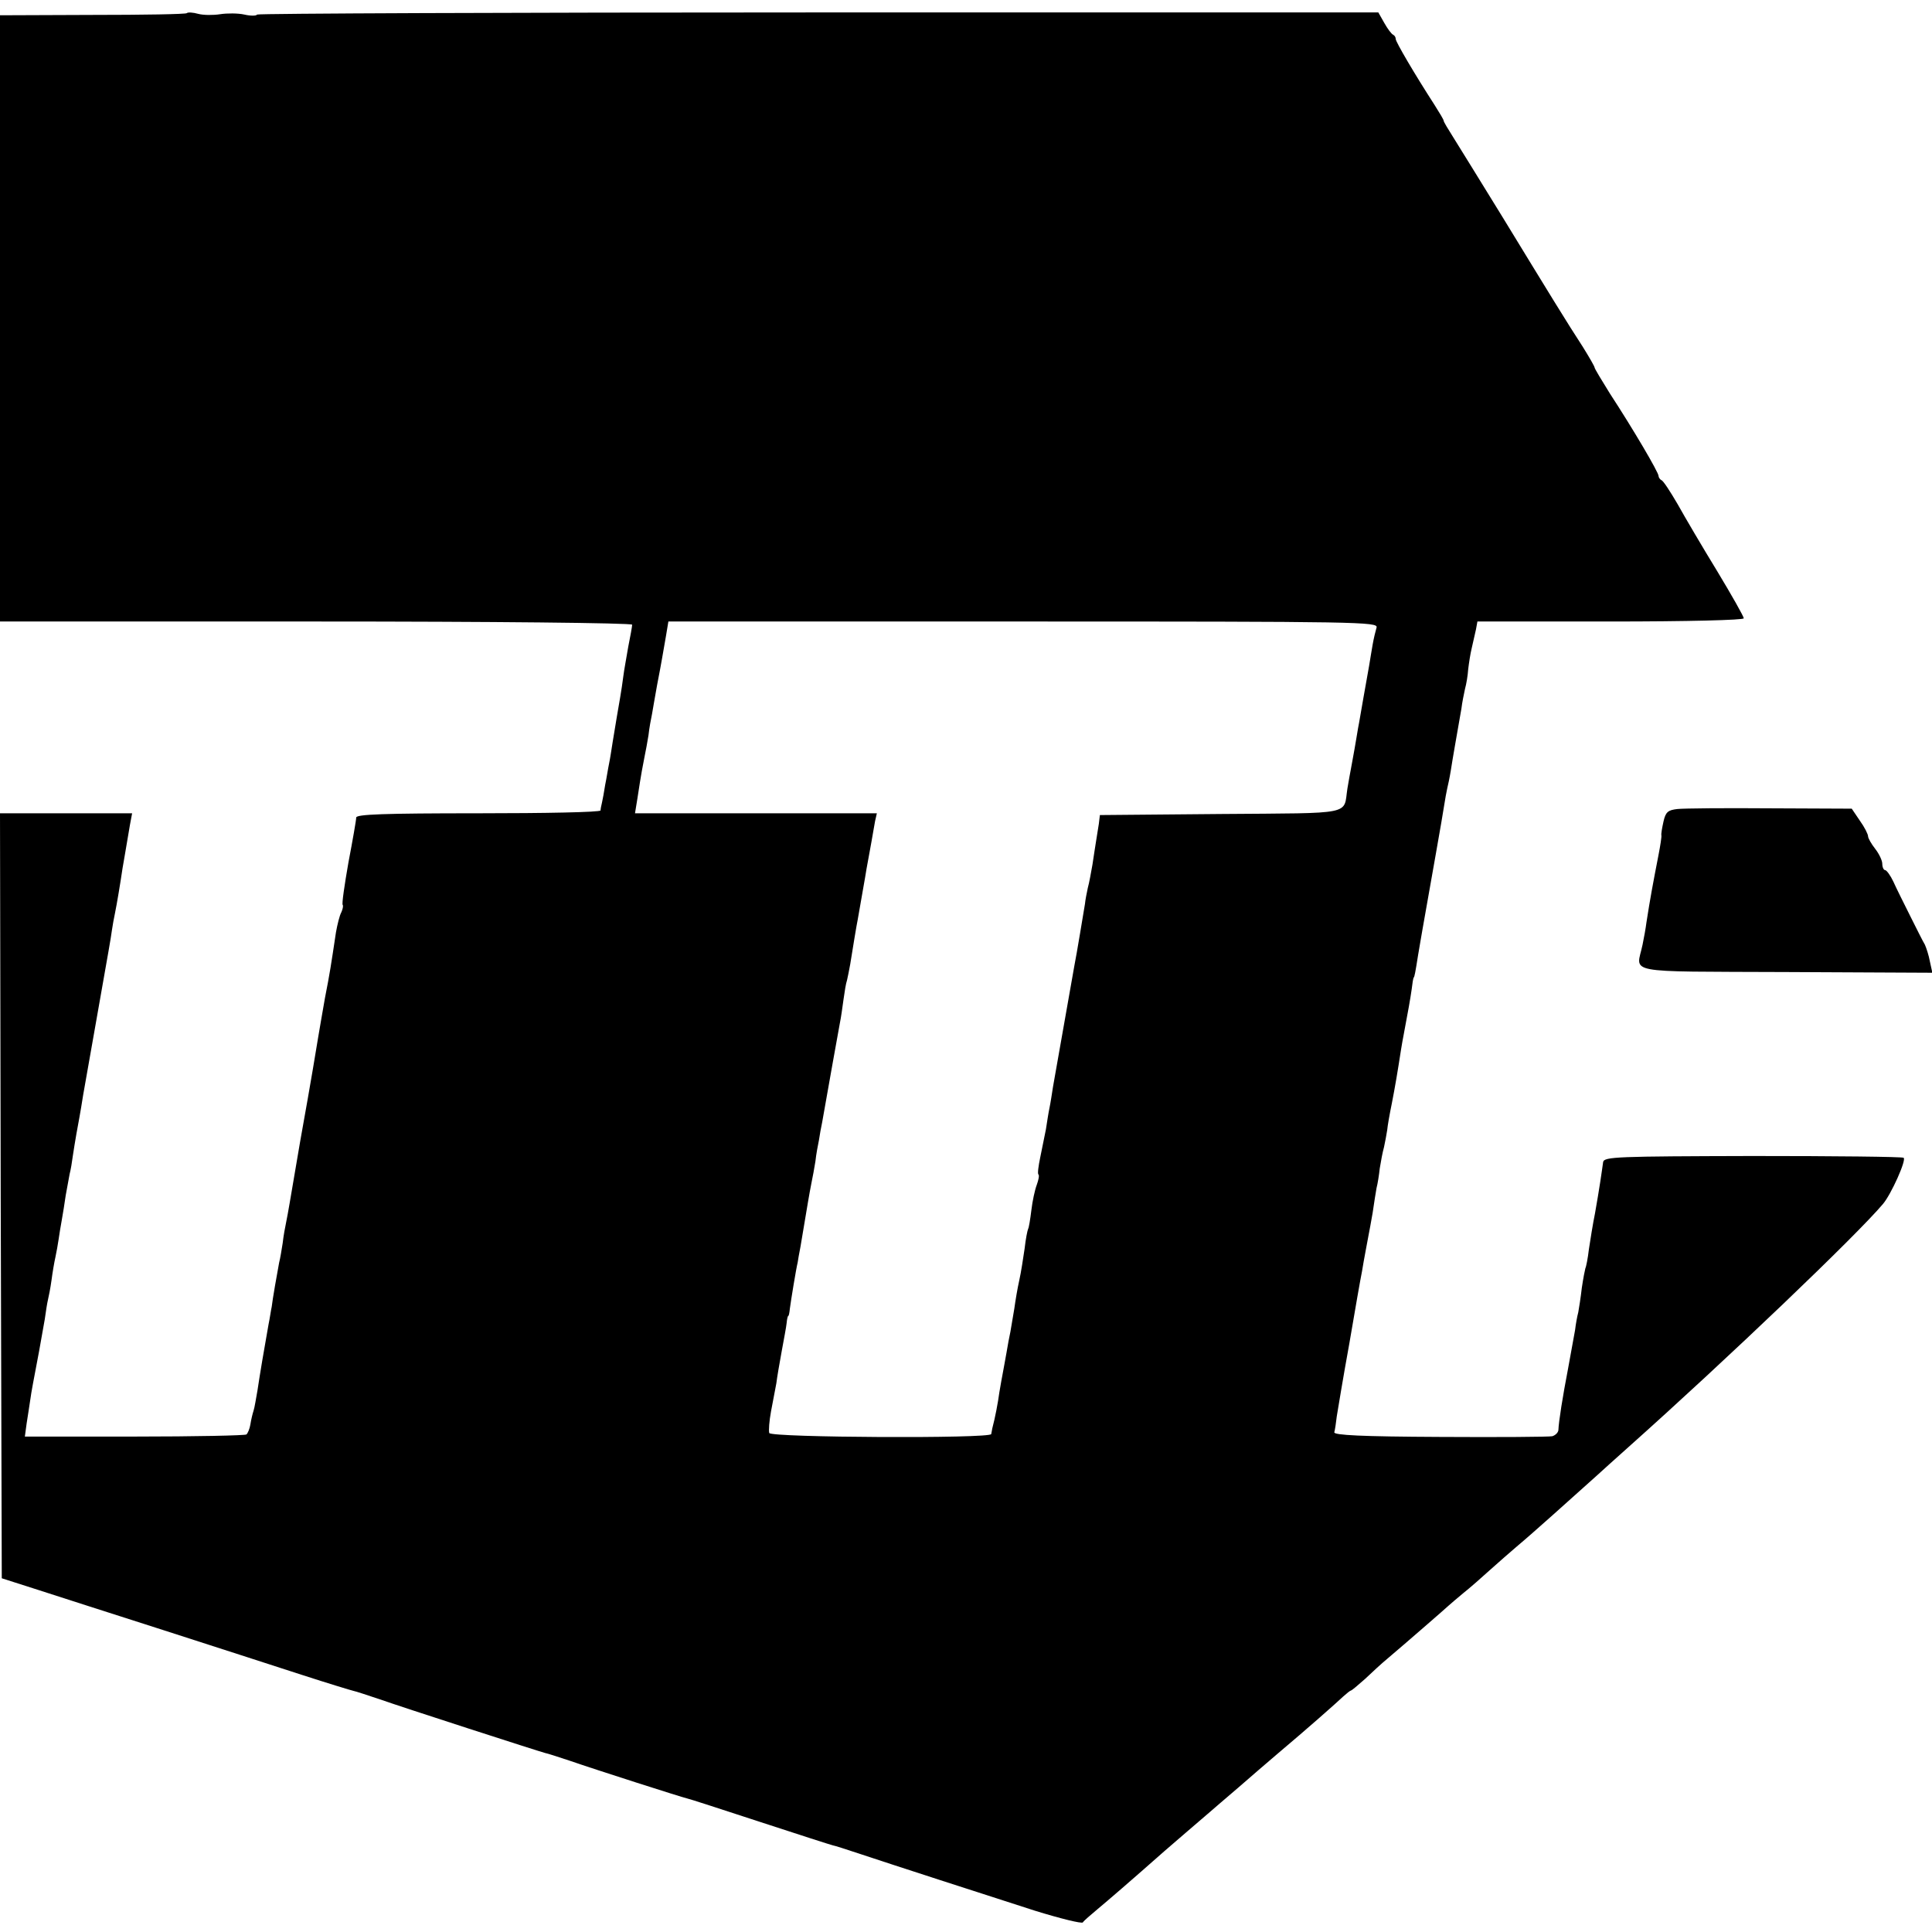
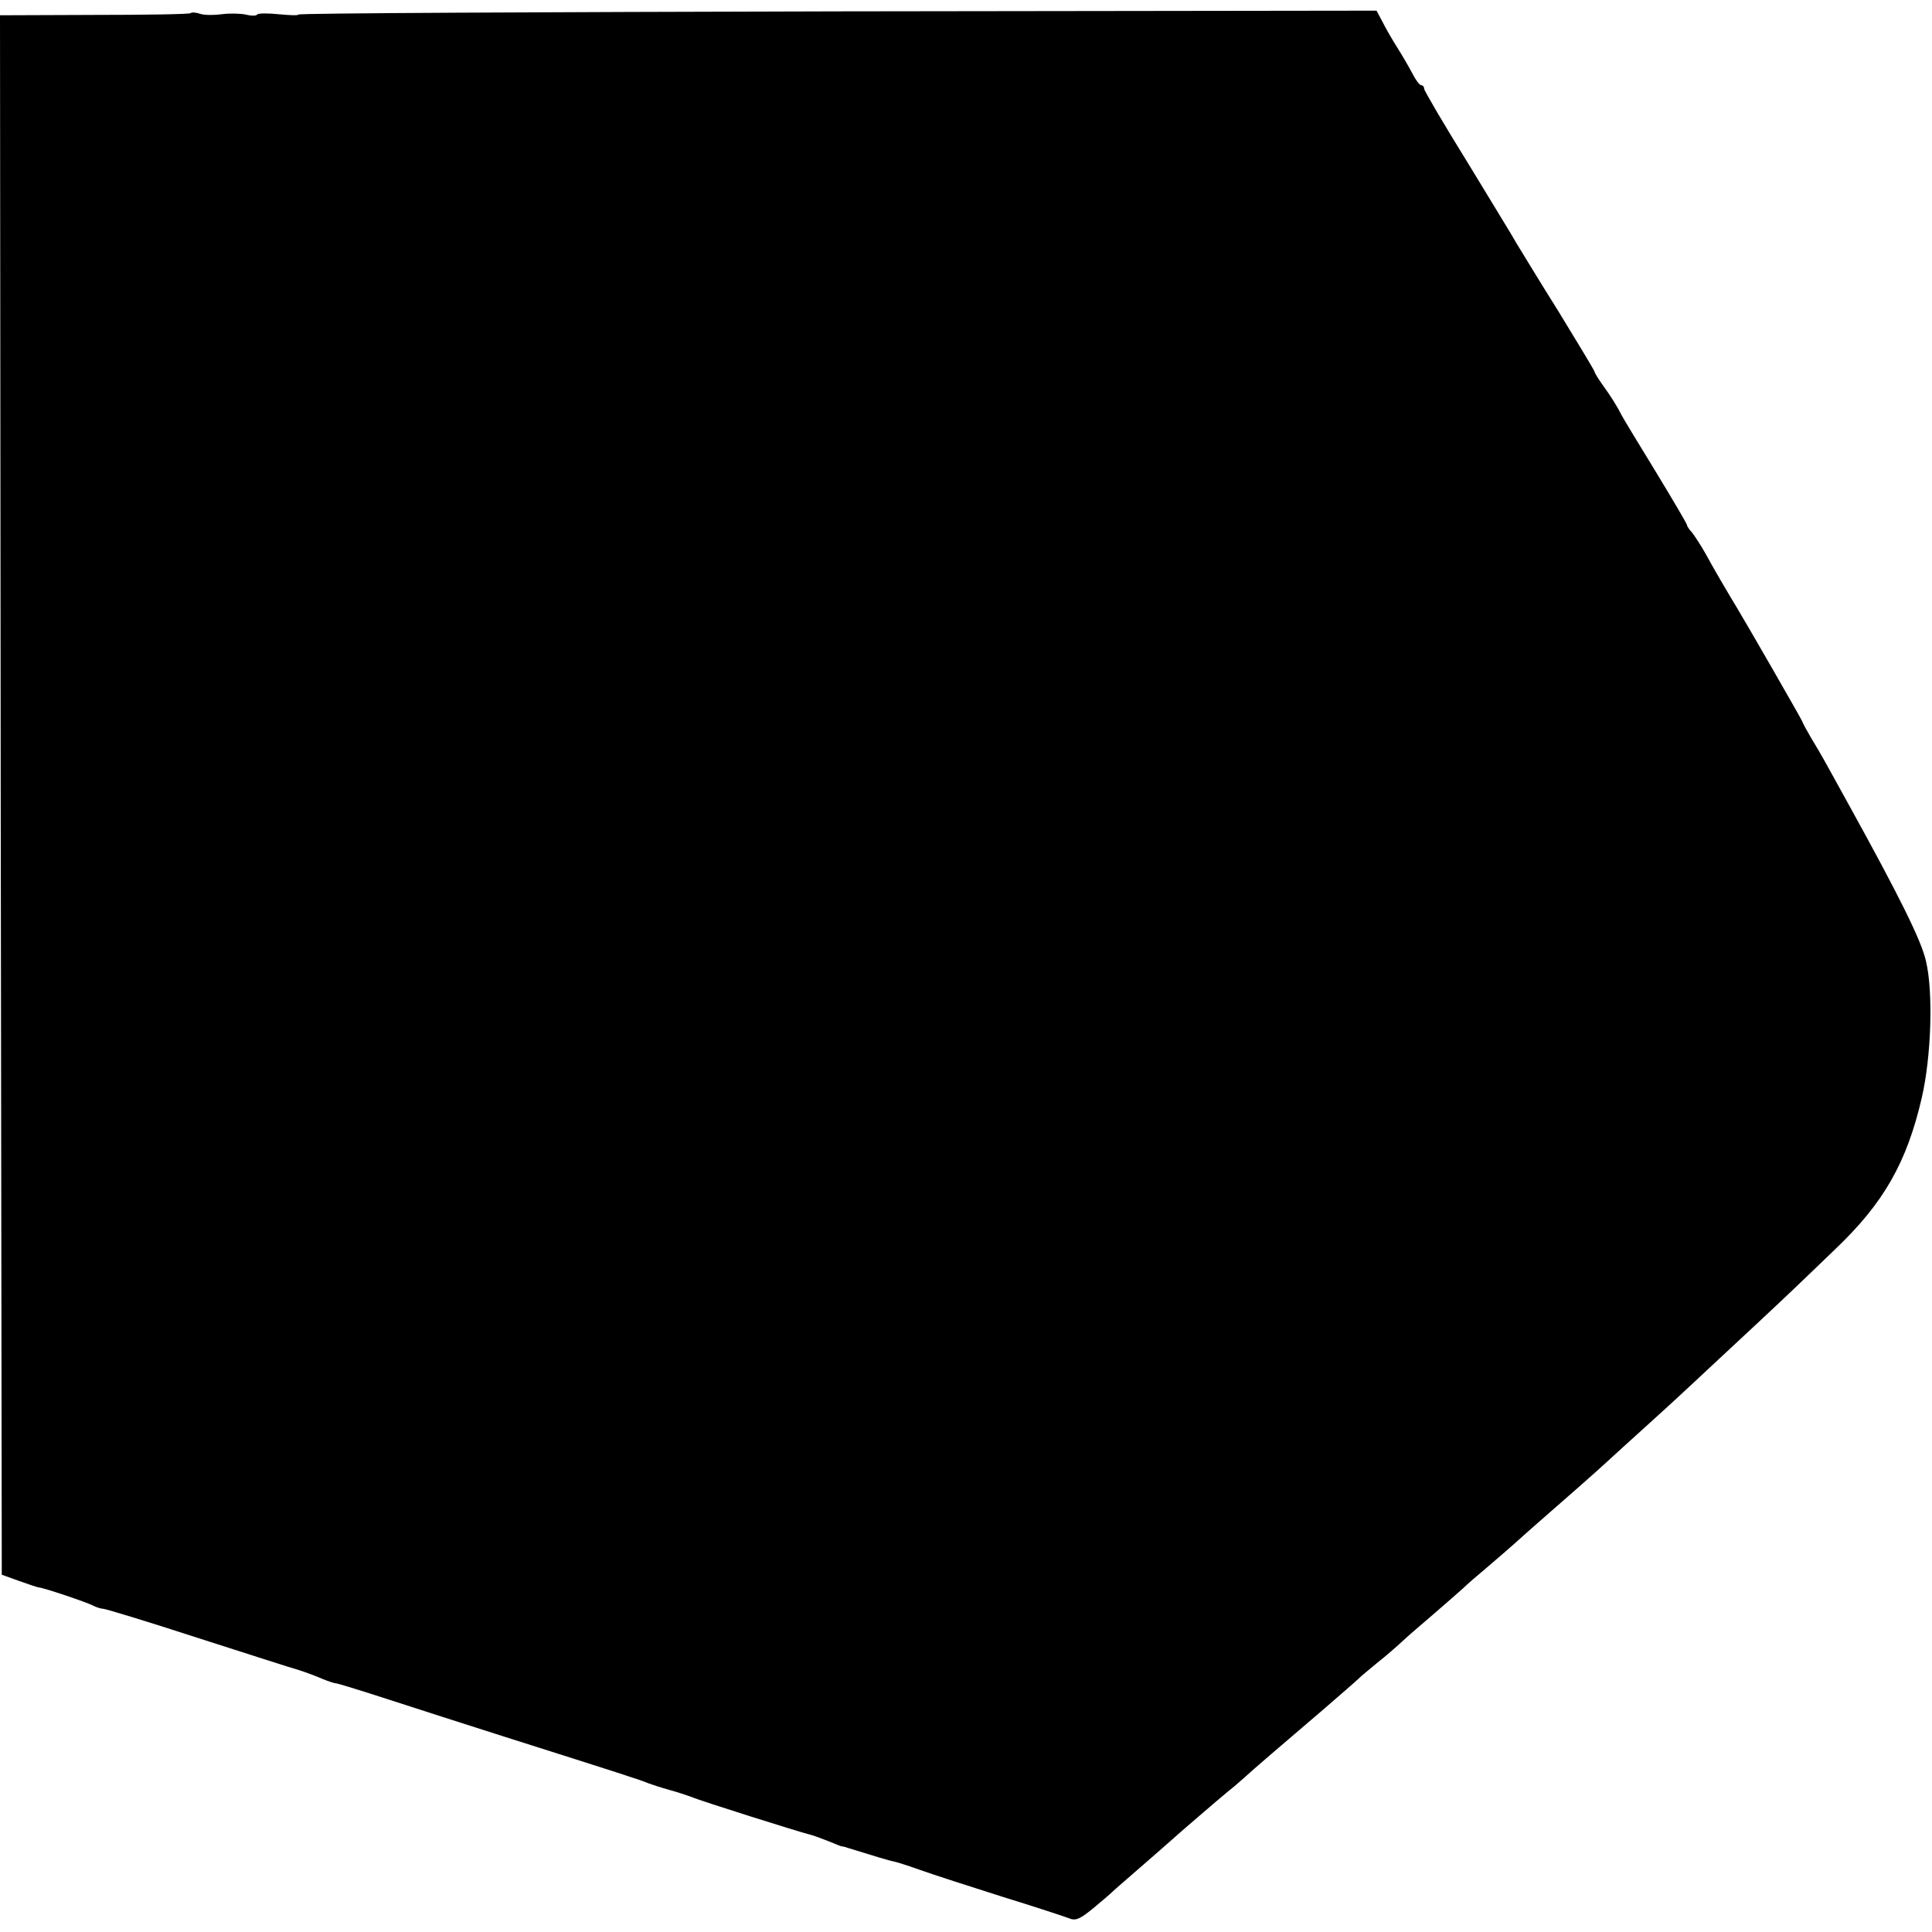
<svg xmlns="http://www.w3.org/2000/svg" version="1.0" width="544pt" height="544pt" viewBox="0 0 544 544" preserveAspectRatio="xMidYMid meet">
  <g transform="translate(0,544) scale(0.1,-0.1)" fill="#000000" stroke="none">
-     <path d="M526 5403 c-2 -3 -122 -5 -265 -5 l-261 -1 0 -853 0 -854 890 0 c493 0 890 -4 890 -9 0 -4 -5 -33 -11 -62 -5 -30 -12 -67 -14 -84 -2 -16 -6 -43 -9 -60 -6 -33 -12 -71 -21 -125 -3 -19 -7 -46 -10 -60 -3 -14 -7 -41 -11 -60 -3 -19 -7 -42 -9 -50 -2 -8 -4 -18 -4 -22 -1 -5 -155 -8 -344 -8 -268 0 -344 -3 -344 -12 0 -7 -10 -64 -22 -127 -11 -63 -19 -117 -16 -119 2 -3 0 -12 -4 -21 -5 -9 -11 -34 -15 -56 -14 -93 -17 -114 -31 -185 -7 -41 -16 -91 -19 -110 -3 -19 -10 -60 -15 -90 -5 -30 -21 -122 -36 -205 -32 -188 -33 -195 -39 -225 -3 -14 -8 -41 -10 -60 -3 -19 -7 -44 -10 -55 -5 -26 -19 -106 -21 -125 -2 -8 -5 -31 -9 -50 -11 -61 -25 -144 -31 -185 -4 -22 -8 -48 -11 -57 -3 -9 -7 -26 -9 -39 -2 -12 -7 -24 -11 -28 -3 -3 -145 -6 -315 -6 l-309 0 5 37 c3 20 8 50 10 65 4 29 9 53 25 138 5 28 12 68 16 90 3 22 7 47 9 55 2 8 7 33 10 55 3 23 8 52 11 65 3 14 7 36 9 50 2 14 6 39 9 55 3 17 8 47 11 69 4 21 9 48 11 60 3 11 7 35 9 51 6 40 14 85 19 111 2 12 7 39 10 60 4 22 20 113 36 204 38 216 41 231 45 260 2 14 6 36 9 50 5 24 15 84 21 125 3 19 10 56 21 123 l6 32 -186 0 -186 0 2 -1077 3 -1077 100 -32 c55 -18 215 -69 355 -114 140 -45 316 -102 390 -126 74 -24 140 -44 145 -45 6 -1 39 -12 75 -24 65 -23 446 -146 465 -151 6 -1 37 -11 70 -22 72 -25 316 -103 330 -106 6 -1 98 -31 205 -66 107 -35 200 -65 205 -66 6 -1 37 -11 70 -22 96 -32 359 -117 499 -162 71 -22 132 -37 135 -33 3 5 22 21 41 37 30 25 94 80 189 164 31 27 86 74 122 105 14 12 52 45 85 73 32 28 82 71 109 94 89 75 168 145 187 163 10 9 20 17 22 17 2 0 20 15 39 32 19 18 47 44 64 58 45 38 167 144 173 150 3 3 21 18 40 34 19 15 53 45 75 65 22 20 58 51 80 70 35 29 151 133 221 196 12 11 53 48 90 81 278 248 642 596 716 684 23 27 67 125 58 130 -4 3 -196 5 -426 5 -381 -1 -417 -2 -420 -17 -1 -9 -5 -34 -8 -55 -3 -21 -10 -61 -15 -90 -6 -29 -13 -74 -17 -100 -3 -26 -8 -51 -10 -54 -1 -3 -6 -28 -10 -55 -3 -27 -8 -58 -10 -69 -3 -11 -7 -33 -9 -50 -3 -16 -12 -66 -20 -110 -15 -78 -26 -147 -27 -172 -1 -7 -8 -14 -17 -17 -9 -2 -151 -3 -316 -2 -222 1 -299 5 -298 13 2 7 5 27 7 45 3 18 18 110 35 203 16 94 32 186 36 205 5 32 18 98 20 110 1 3 5 28 10 55 4 28 9 59 11 70 3 11 7 36 9 55 3 19 8 46 12 60 3 14 7 35 9 48 1 12 7 46 13 75 9 46 16 87 26 152 2 11 5 31 8 45 12 63 18 97 22 125 2 17 4 31 6 33 2 3 4 12 12 63 4 25 10 57 12 70 24 136 57 321 61 349 3 19 7 42 9 50 2 8 7 31 10 50 5 33 18 106 30 175 2 17 7 41 10 55 4 14 8 39 9 55 2 17 6 44 10 60 4 17 9 40 12 53 l4 22 375 0 c217 0 375 4 375 9 0 5 -34 65 -75 133 -41 67 -91 152 -111 188 -21 36 -41 67 -46 68 -4 2 -8 8 -8 12 0 10 -71 131 -137 232 -23 37 -43 70 -43 73 0 3 -15 29 -33 58 -45 69 -92 146 -227 367 -63 102 -125 203 -139 225 -14 22 -26 42 -26 45 0 3 -12 23 -26 45 -55 85 -109 177 -109 185 0 5 -3 10 -7 12 -5 2 -16 17 -25 33 l-17 30 -1576 0 c-867 0 -1579 -3 -1581 -6 -2 -4 -19 -4 -36 0 -18 4 -49 4 -68 1 -19 -3 -47 -3 -62 1 -14 4 -29 5 -32 2z m3350 -1730 c-3 -10 -8 -31 -11 -48 -3 -16 -7 -43 -10 -60 -3 -16 -10 -57 -16 -90 -6 -33 -12 -71 -15 -85 -2 -14 -7 -40 -10 -59 -3 -18 -8 -43 -10 -55 -2 -11 -7 -37 -10 -56 -12 -76 23 -69 -356 -72 l-341 -3 -3 -25 c-2 -14 -6 -36 -8 -50 -2 -14 -7 -43 -10 -65 -4 -22 -9 -51 -13 -65 -3 -14 -7 -34 -8 -45 -4 -24 -23 -140 -30 -175 -17 -96 -55 -311 -60 -340 -3 -19 -7 -46 -10 -60 -3 -14 -7 -41 -10 -60 -4 -19 -11 -55 -16 -79 -5 -24 -8 -46 -5 -48 3 -3 0 -16 -5 -30 -5 -13 -12 -45 -15 -71 -3 -25 -7 -49 -9 -52 -2 -4 -7 -29 -10 -56 -4 -27 -10 -67 -15 -89 -5 -22 -11 -58 -14 -80 -4 -23 -9 -52 -11 -65 -3 -14 -8 -40 -11 -59 -3 -18 -8 -43 -10 -55 -2 -11 -7 -37 -10 -56 -4 -30 -12 -72 -20 -102 -1 -5 -2 -12 -3 -16 -2 -13 -620 -10 -625 3 -2 7 0 34 5 61 5 27 12 63 15 79 2 17 9 57 15 90 6 33 13 69 14 80 1 11 3 20 5 20 1 0 3 9 4 20 3 23 18 115 22 130 1 6 4 26 8 45 10 59 16 94 21 125 3 17 7 41 10 55 3 14 8 41 11 60 2 19 7 46 10 60 2 14 6 36 9 50 16 91 46 259 50 280 3 14 7 43 10 65 3 22 7 47 10 55 2 8 6 29 9 45 5 32 19 117 21 125 1 5 14 80 21 120 2 14 6 35 8 46 2 12 7 37 10 55 3 19 8 44 10 57 l5 22 -340 0 -341 0 7 43 c11 73 15 91 20 117 3 14 8 41 11 60 2 19 7 46 10 60 2 14 9 50 14 80 6 30 12 64 14 75 2 11 7 39 11 63 l7 42 1000 0 c947 0 999 -1 994 -17z" />
-     <path d="M4723 3162 c-26 -3 -33 -8 -39 -35 -4 -18 -7 -35 -6 -39 1 -4 -3 -29 -8 -55 -15 -77 -24 -125 -34 -190 -2 -16 -7 -44 -11 -63 -17 -83 -62 -75 403 -77 l413 -2 -7 32 c-3 17 -10 38 -14 47 -5 8 -23 44 -41 80 -18 36 -40 80 -48 98 -8 17 -19 32 -23 32 -4 0 -8 8 -8 18 0 9 -9 28 -20 42 -11 14 -20 30 -20 35 0 6 -10 26 -23 44 l-23 34 -230 1 c-126 1 -243 0 -261 -2z" />
+     <path d="M537 5403 c-3 -3 -125 -5 -271 -5 l-266 -1 2 -2195 3 -2196 50 -18 c28 -10 52 -18 55 -18 11 0 136 -42 152 -51 10 -5 23 -9 29 -9 6 0 125 -36 263 -81 138 -44 267 -86 286 -91 19 -6 49 -17 67 -25 17 -7 35 -13 40 -13 4 0 69 -20 143 -44 74 -24 223 -72 330 -106 328 -104 384 -122 405 -131 11 -4 38 -13 60 -19 22 -6 49 -15 60 -19 27 -12 311 -101 333 -106 9 -2 34 -11 54 -19 21 -9 39 -16 40 -15 2 0 10 -2 18 -5 64 -20 117 -36 125 -37 6 -1 39 -11 75 -24 36 -13 139 -46 230 -75 91 -28 176 -56 189 -61 19 -8 30 -4 67 26 24 20 49 41 56 48 7 7 47 41 88 77 41 36 77 67 80 70 7 7 130 113 158 136 13 10 34 28 46 39 25 23 102 89 225 194 46 40 89 77 96 84 7 7 31 27 53 45 23 18 54 45 70 60 16 15 58 51 93 81 35 30 71 62 80 70 9 9 40 36 70 61 29 25 63 54 75 65 12 11 37 33 55 49 69 60 185 162 205 181 12 11 61 56 110 100 49 44 103 94 120 110 160 149 245 228 289 270 29 28 85 81 125 120 134 128 199 242 241 423 27 116 33 298 12 386 -13 58 -76 184 -215 436 -14 25 -40 72 -58 105 -18 33 -42 74 -52 90 -10 17 -21 37 -24 45 -6 13 -155 272 -184 320 -23 38 -65 109 -87 150 -14 25 -32 52 -39 61 -8 8 -14 18 -14 21 0 3 -40 71 -88 150 -49 80 -92 151 -96 159 -12 24 -30 53 -54 86 -12 17 -22 33 -22 36 0 3 -46 79 -101 169 -56 89 -109 177 -119 193 -9 17 -72 119 -138 228 -67 108 -122 202 -122 207 0 6 -4 10 -8 10 -5 0 -16 15 -25 33 -9 17 -28 50 -42 72 -14 22 -33 55 -42 73 l-17 32 -1518 -2 c-835 -2 -1518 -5 -1518 -9 0 -3 -25 -2 -56 1 -30 3 -57 3 -60 -1 -2 -4 -17 -4 -32 0 -15 3 -45 4 -67 1 -22 -3 -50 -3 -61 1 -12 4 -24 5 -27 2z" />
  </g>
</svg>
